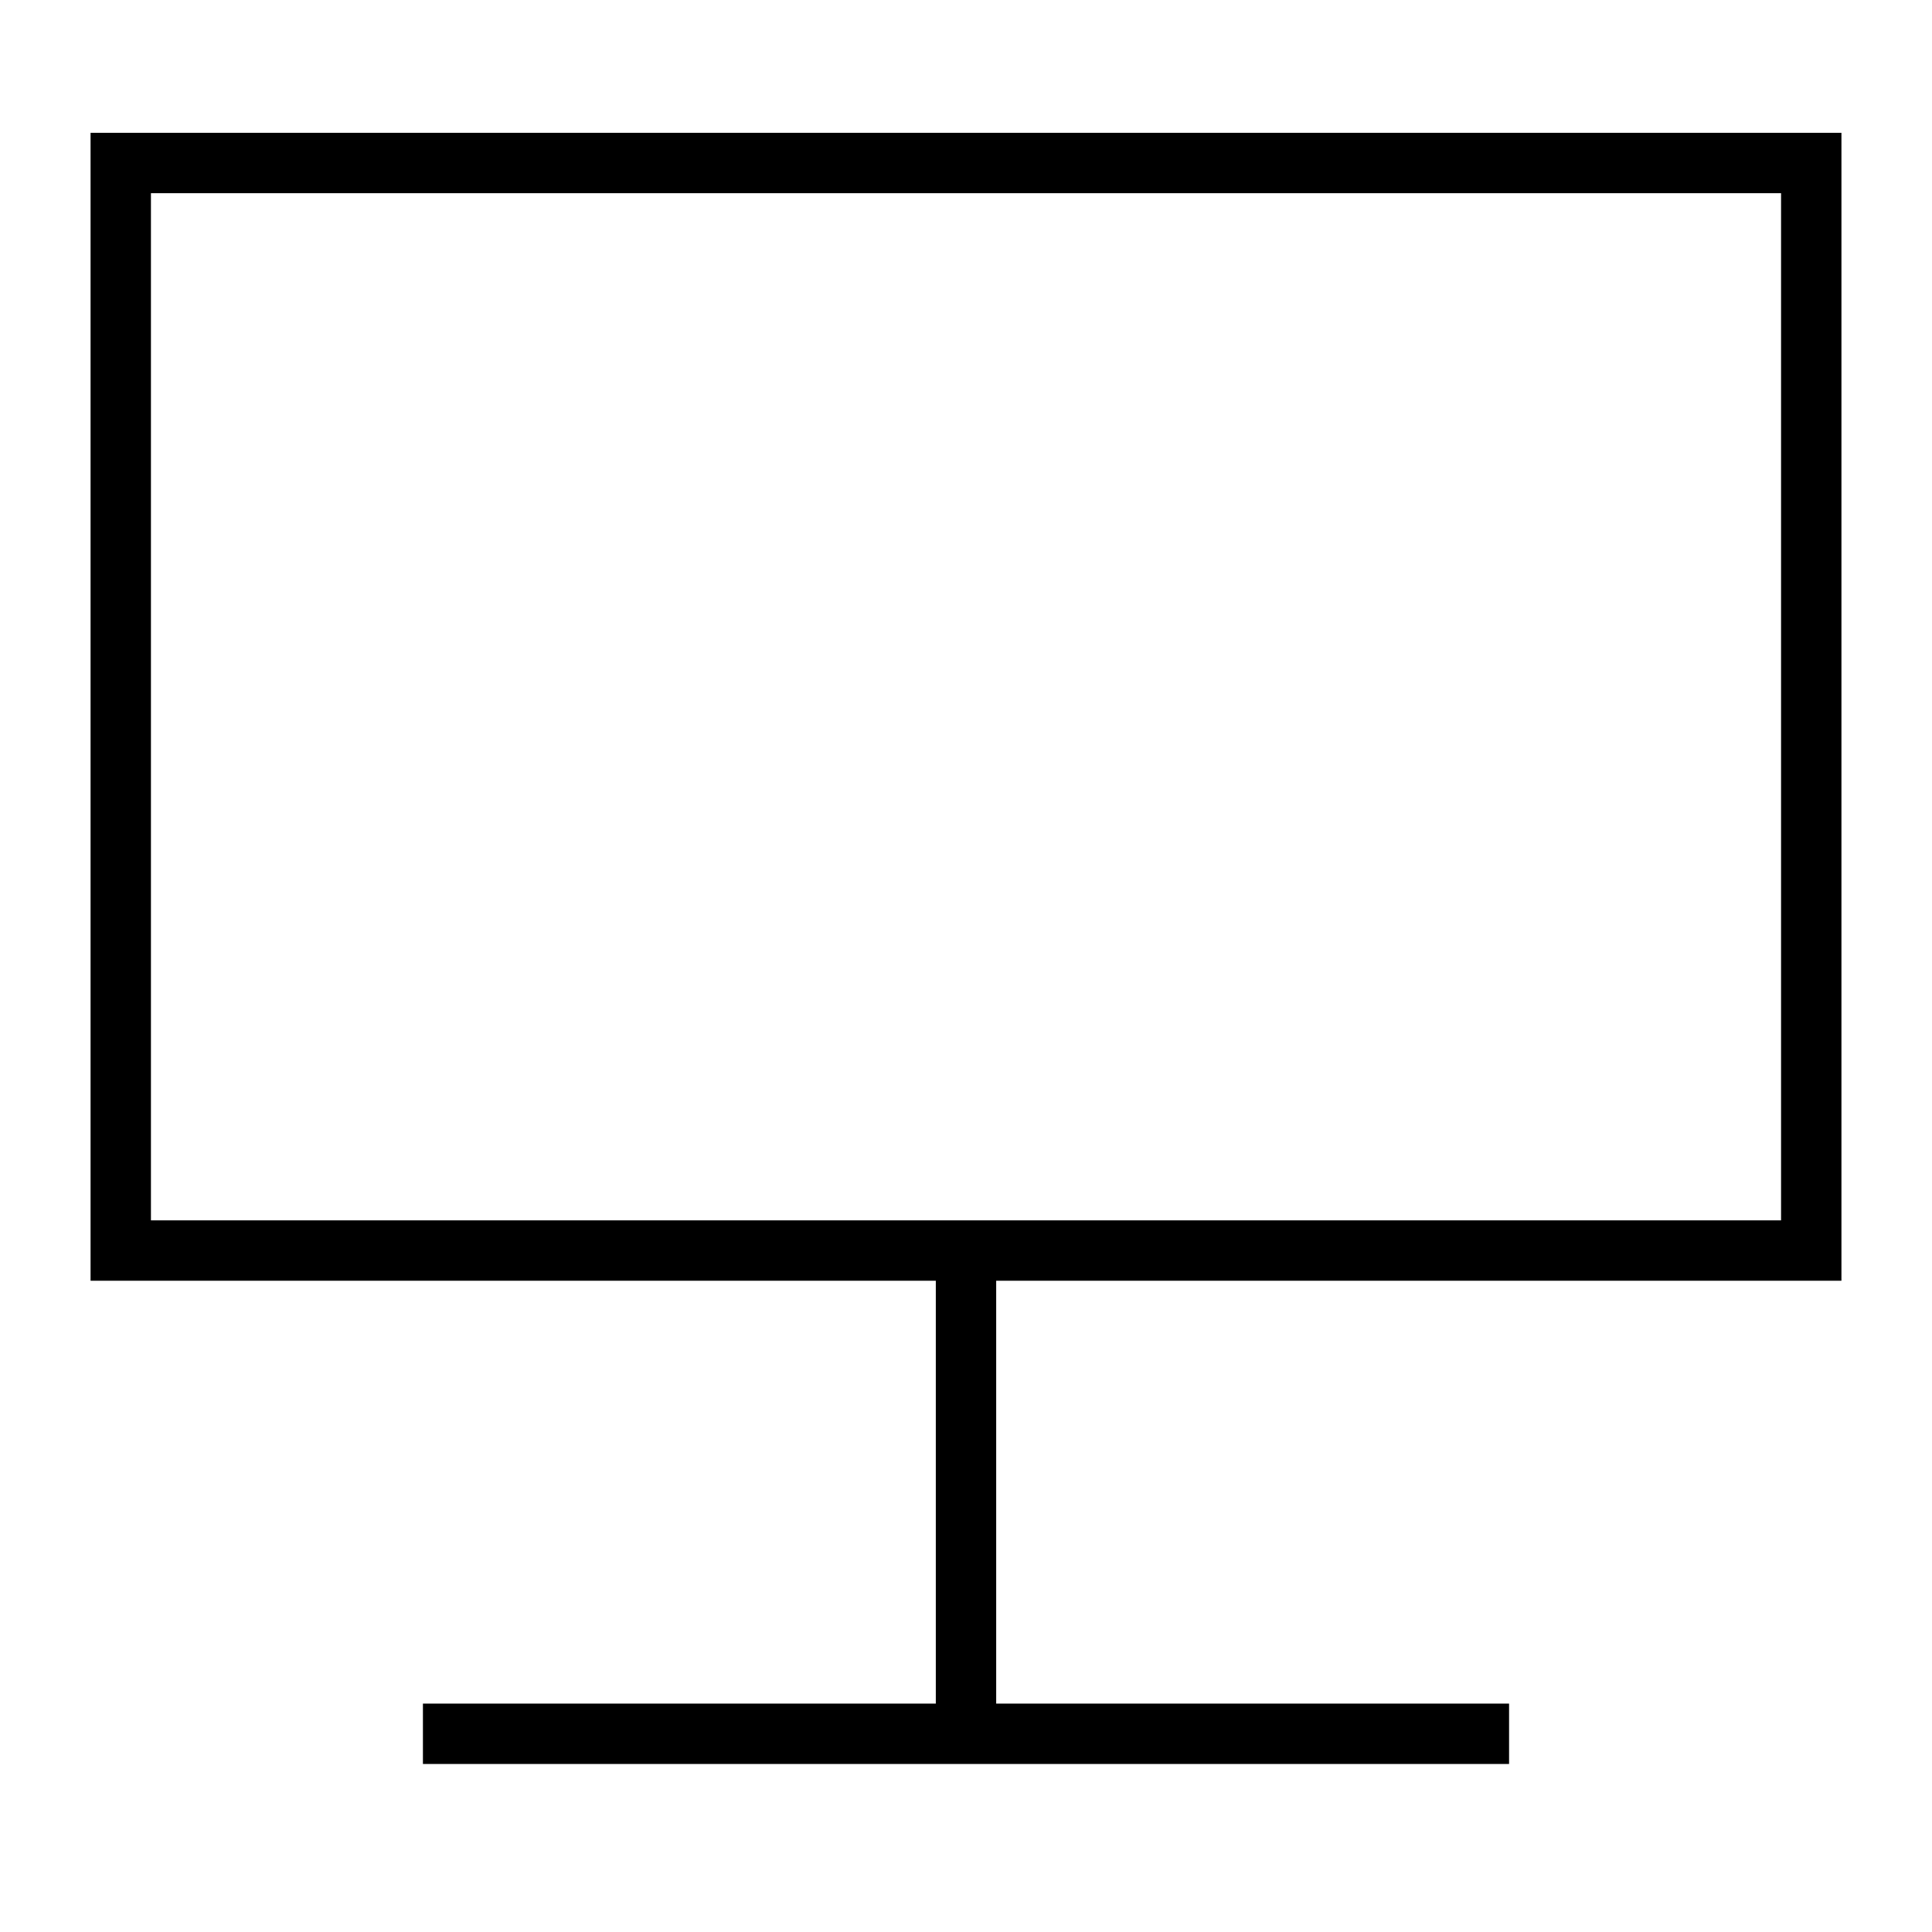
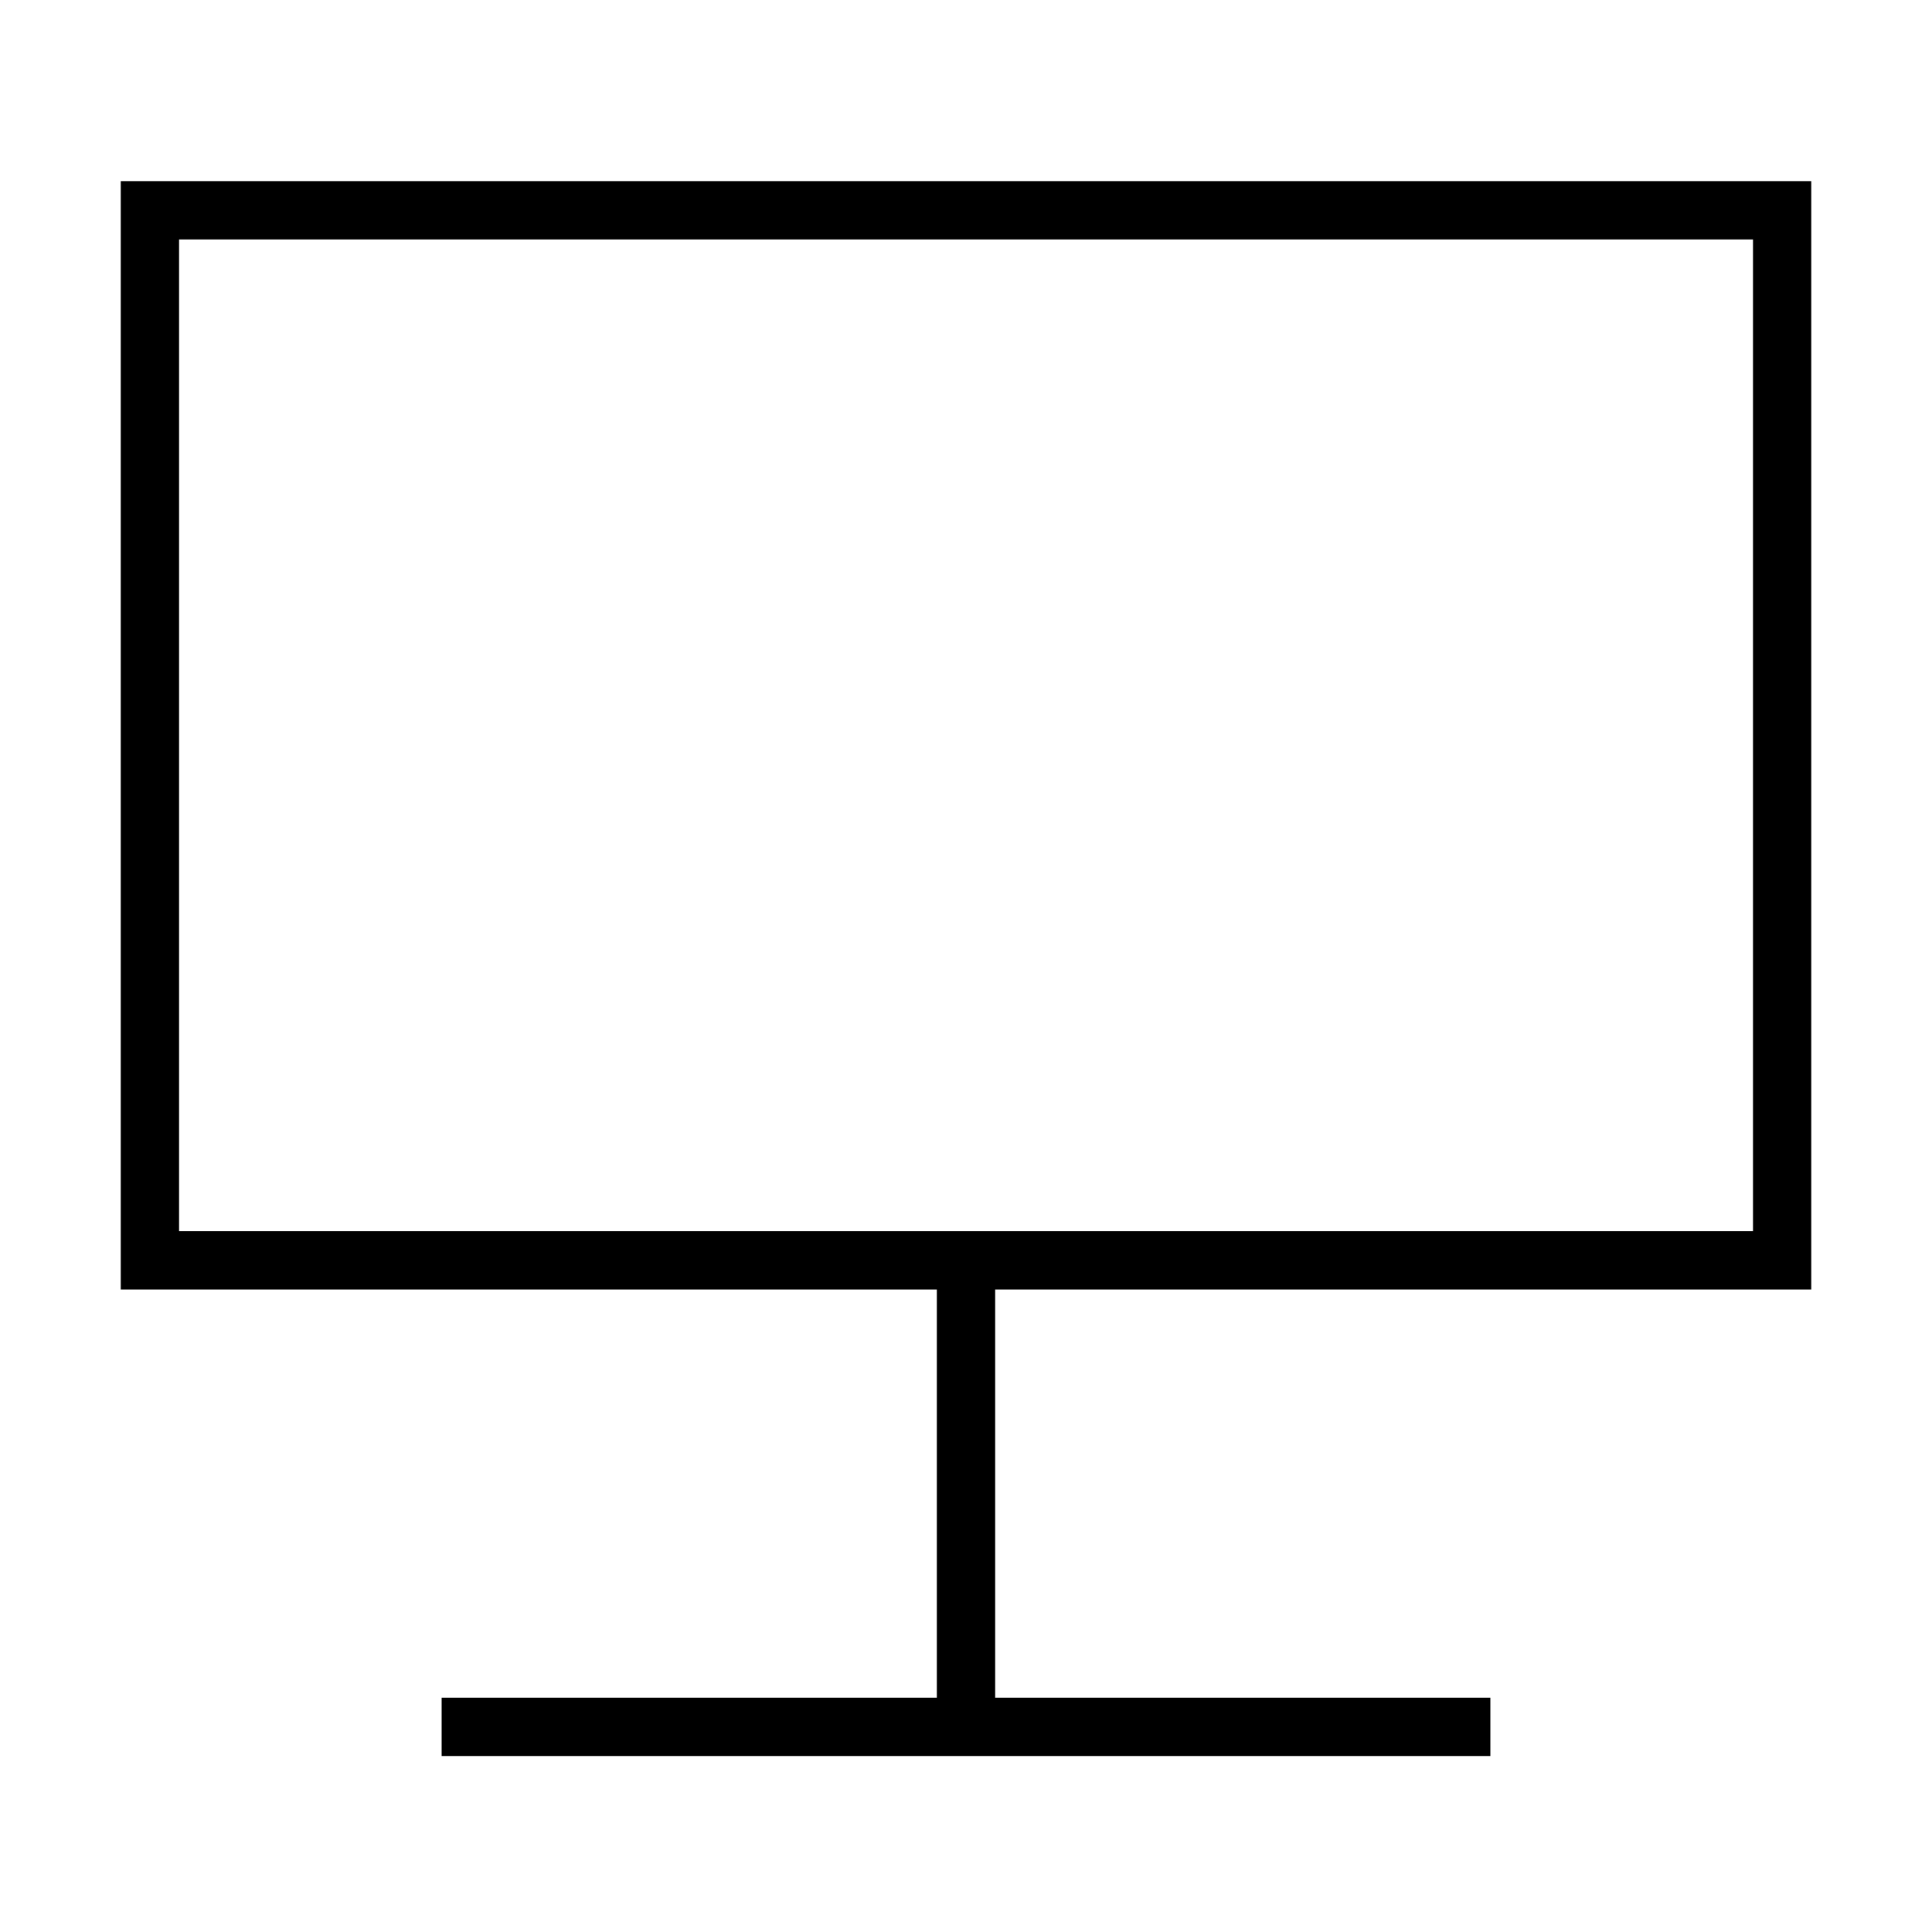
<svg xmlns="http://www.w3.org/2000/svg" width="32" height="32" viewBox="0 0 32 32" fill="none">
-   <path fill-rule="evenodd" clip-rule="evenodd" d="M1.5 2.2H30.5V21.213H1.5V2.2ZM2.5 3.2V20.213H29.5V3.2H2.5Z" fill="black" />
-   <path fill-rule="evenodd" clip-rule="evenodd" d="M15.5 28.717V20.713H16.5V28.717H15.5Z" fill="black" />
-   <path fill-rule="evenodd" clip-rule="evenodd" d="M7.005 28.217H24.995V29.217H7.005V28.217Z" fill="black" />
+   <path fill-rule="evenodd" clip-rule="evenodd" d="M2 3H30V21.358H2V3ZM2.966 3.966V20.392H29.035V3.966H2.966Z" fill="black" />
+   <path fill-rule="evenodd" clip-rule="evenodd" d="M15.517 28.602V20.875H16.483V28.602H15.517Z" fill="black" />
+   <path fill-rule="evenodd" clip-rule="evenodd" d="M7.315 28.119H24.685V29.085H7.315V28.119Z" fill="black" />
</svg>
